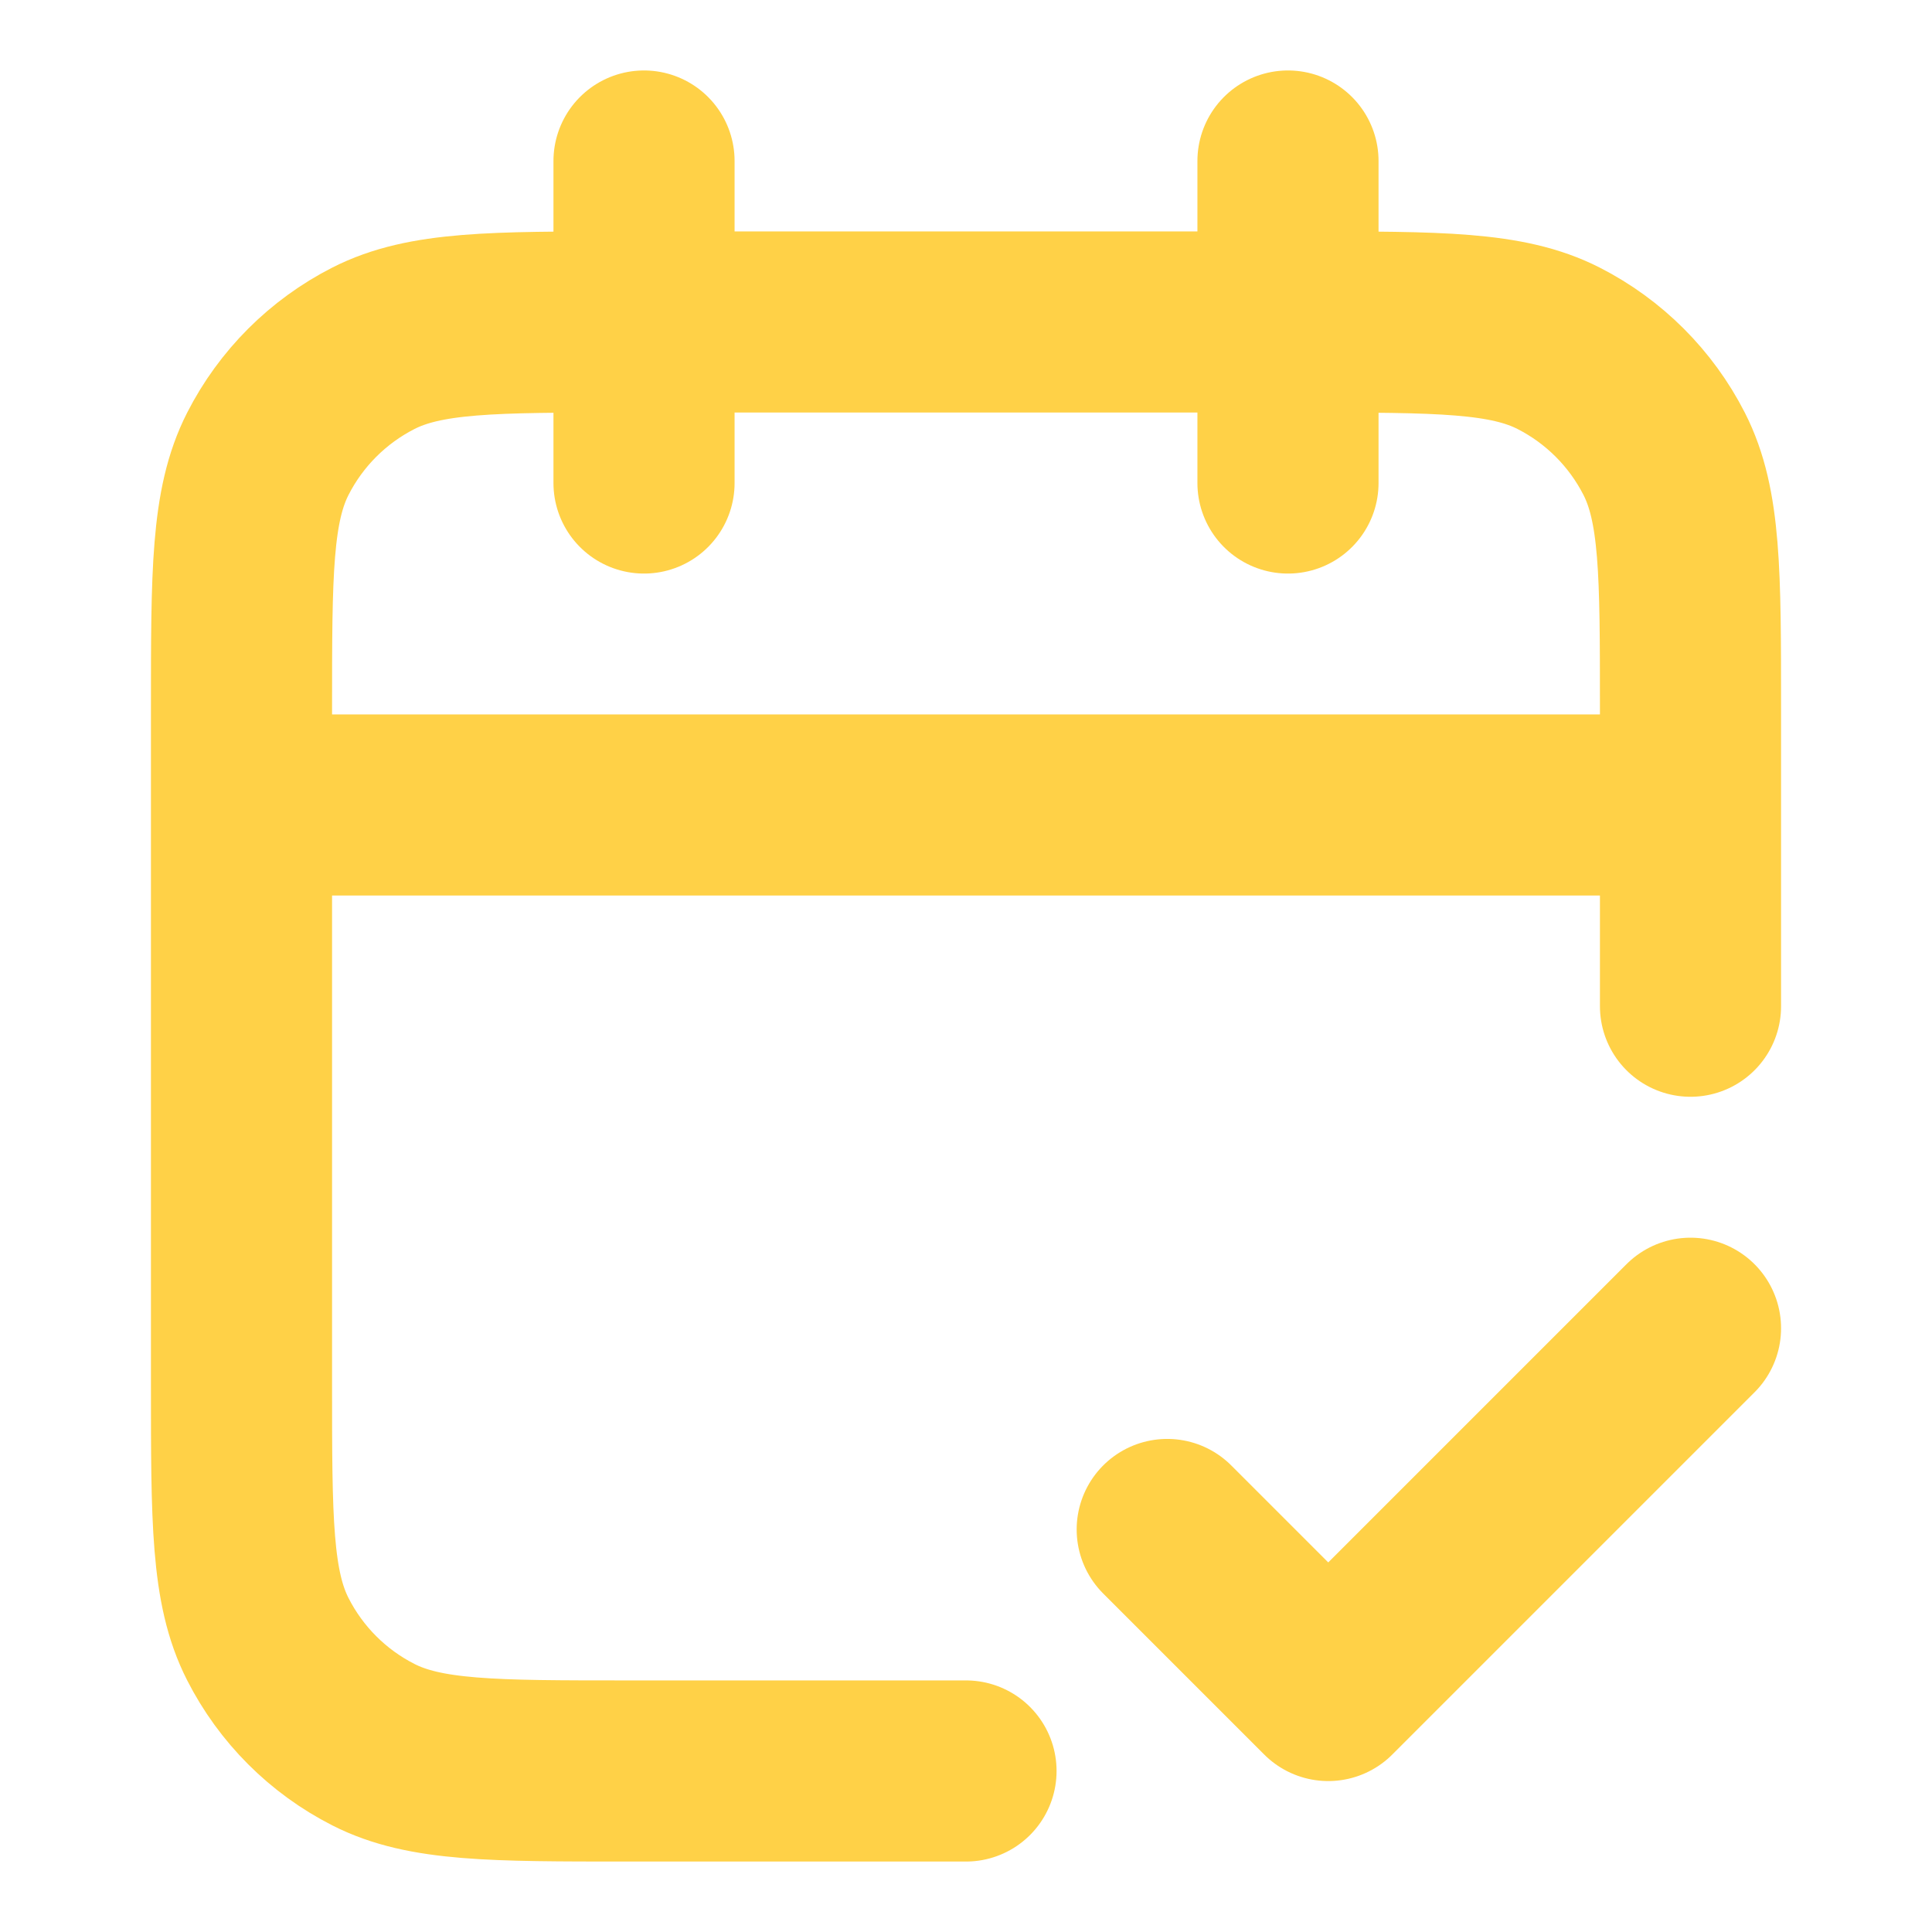
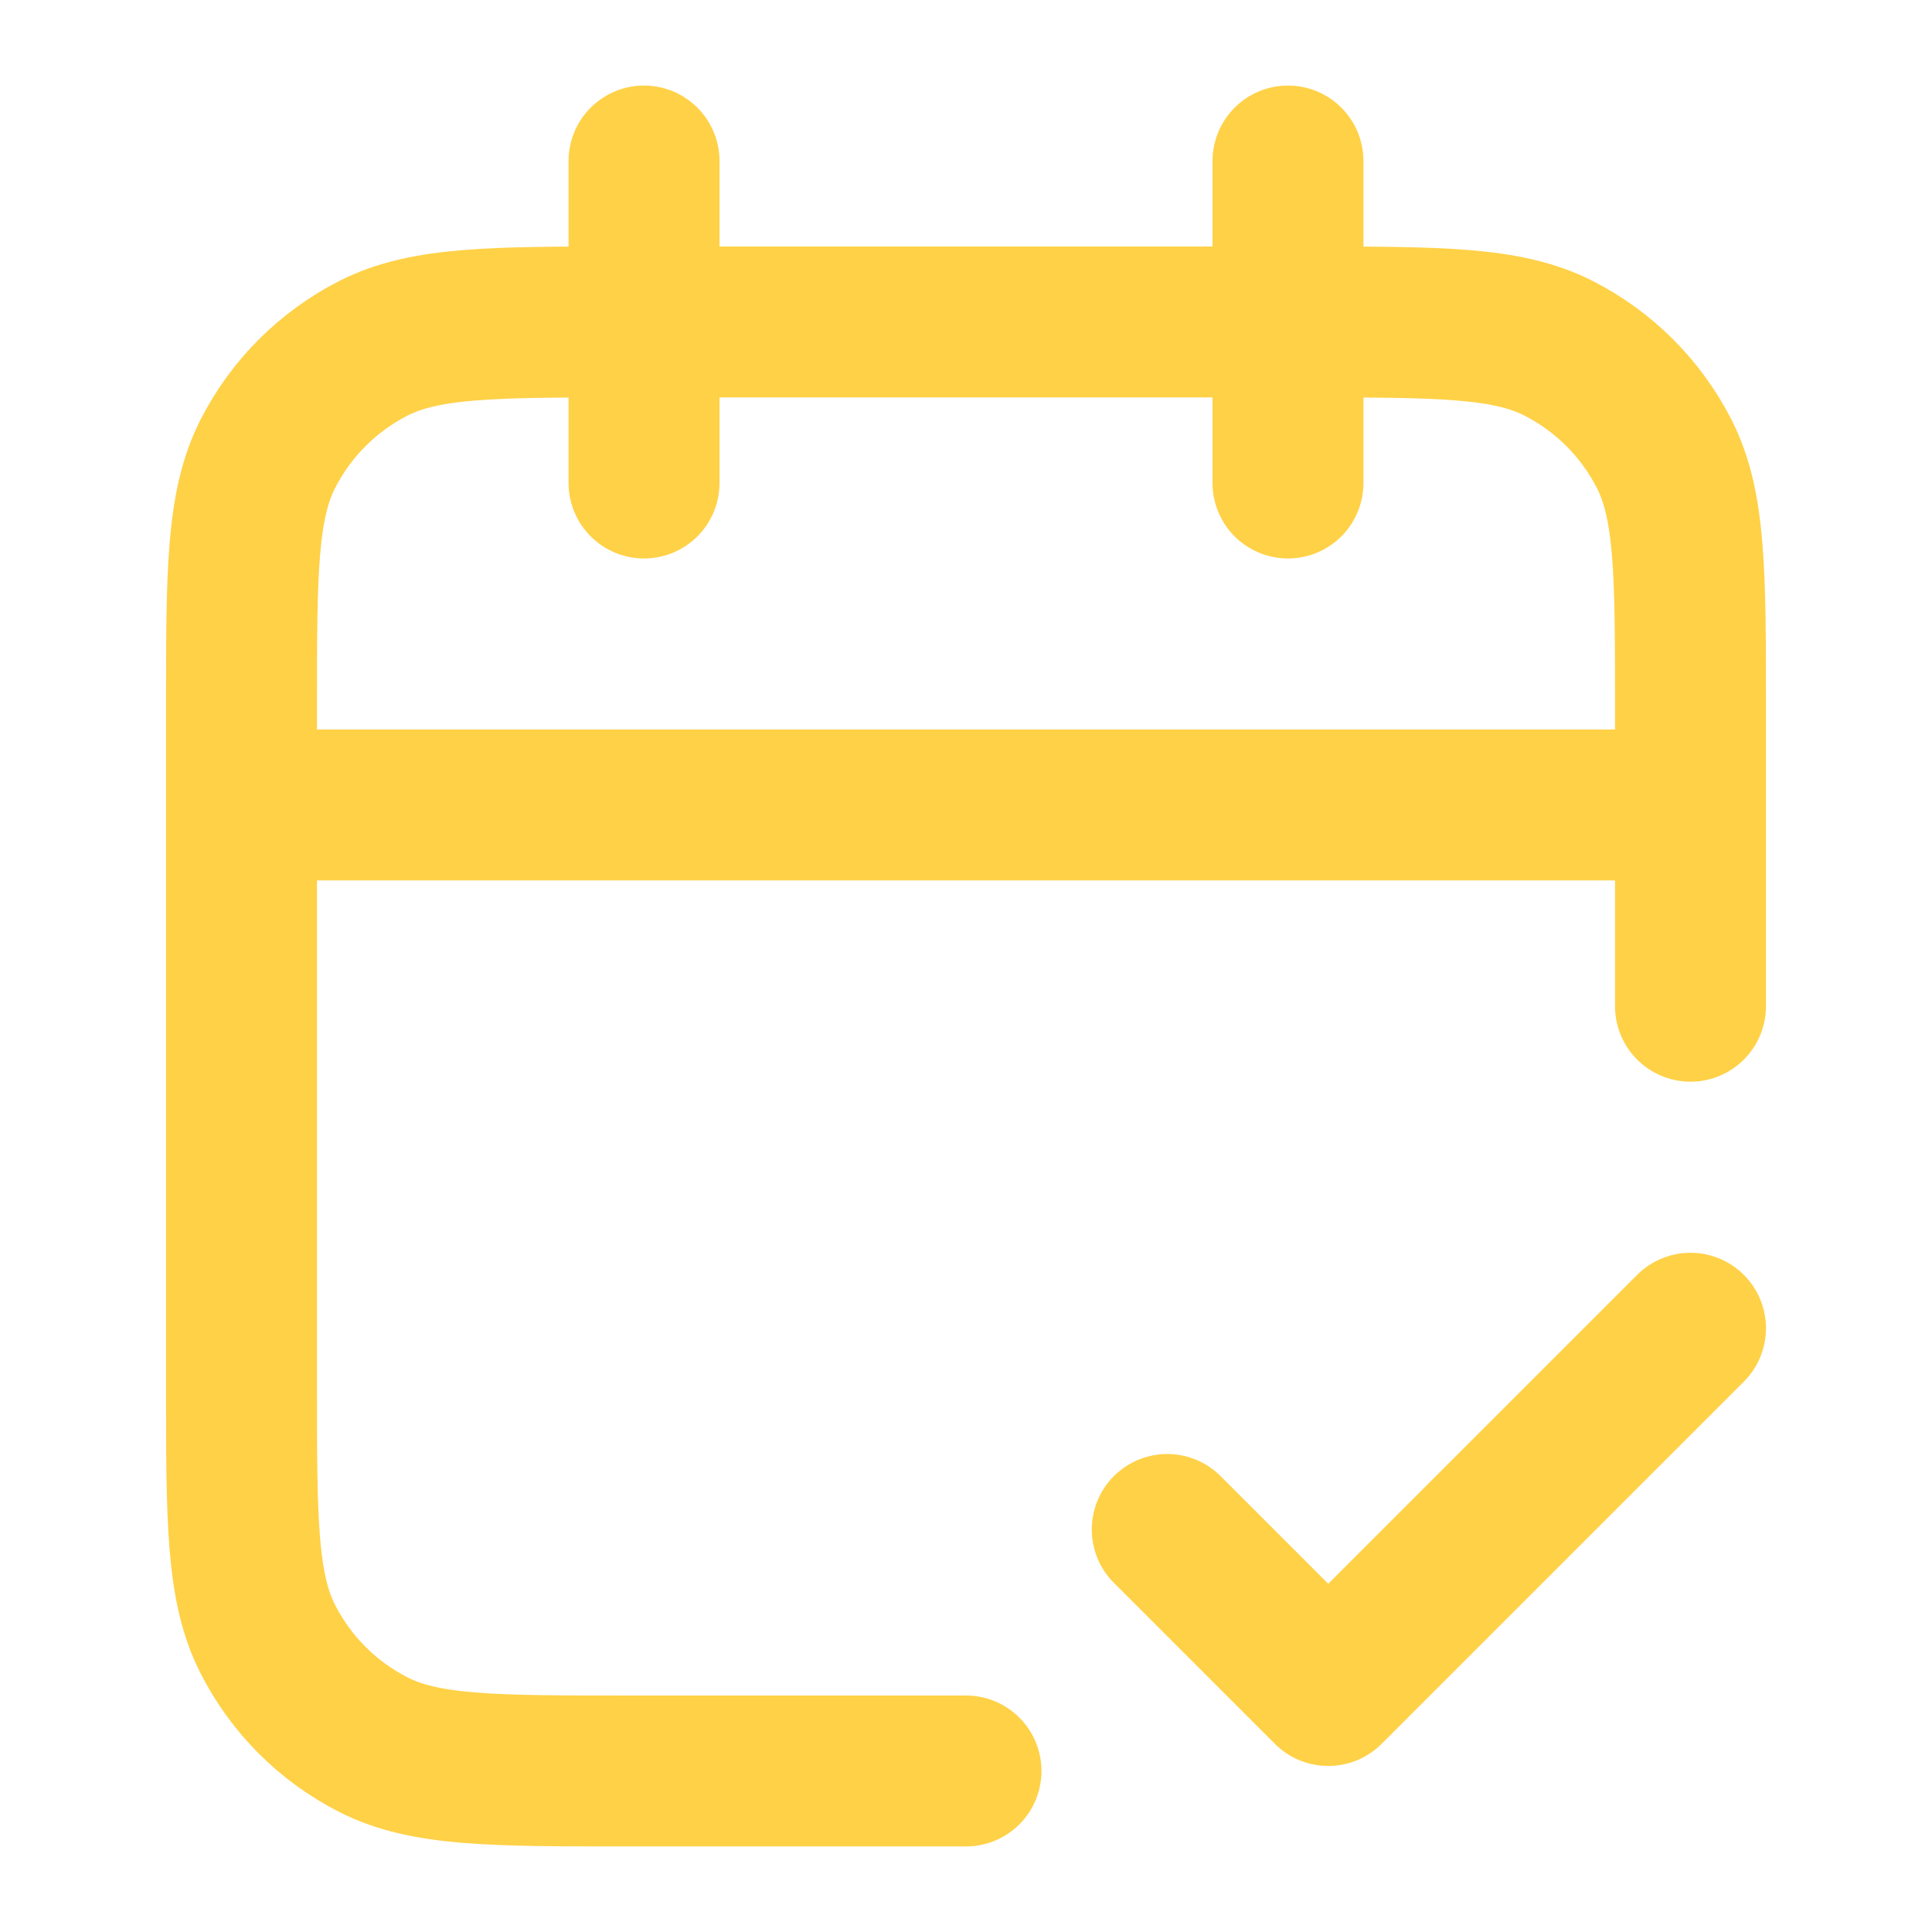
<svg xmlns="http://www.w3.org/2000/svg" width="32" height="32" viewBox="0 0 32 32" fill="none">
-   <path d="M28 13.333H4M28 16.666V11.733C28 9.493 28 8.373 27.564 7.517C27.18 6.765 26.569 6.153 25.816 5.769C24.96 5.333 23.84 5.333 21.6 5.333H10.4C8.16 5.333 7.04 5.333 6.184 5.769C5.431 6.153 4.819 6.765 4.436 7.517C4 8.373 4 9.493 4 11.733V22.933C4 25.173 4 26.294 4.436 27.149C4.819 27.902 5.431 28.514 6.184 28.897C7.04 29.333 8.16 29.333 10.4 29.333H16M21.333 2.667V8M10.667 2.667V8M19.333 25.333L22 28L28 22" stroke="#FFD147" stroke-width="3" stroke-linecap="round" stroke-linejoin="round" />
+   <path d="M28 13.333H4M28 16.666V11.733C28 9.493 28 8.373 27.564 7.517C27.18 6.765 26.569 6.153 25.816 5.769C24.96 5.333 23.84 5.333 21.6 5.333H10.4C8.16 5.333 7.04 5.333 6.184 5.769C5.431 6.153 4.819 6.765 4.436 7.517C4 8.373 4 9.493 4 11.733V22.933C4 25.173 4 26.294 4.436 27.149C4.819 27.902 5.431 28.514 6.184 28.897C7.04 29.333 8.16 29.333 10.4 29.333H16M21.333 2.667V8M10.667 2.667V8M19.333 25.333L22 28L28 22" stroke="#FFD147" stroke-width="2.5" stroke-linecap="round" stroke-linejoin="round" />
</svg>
